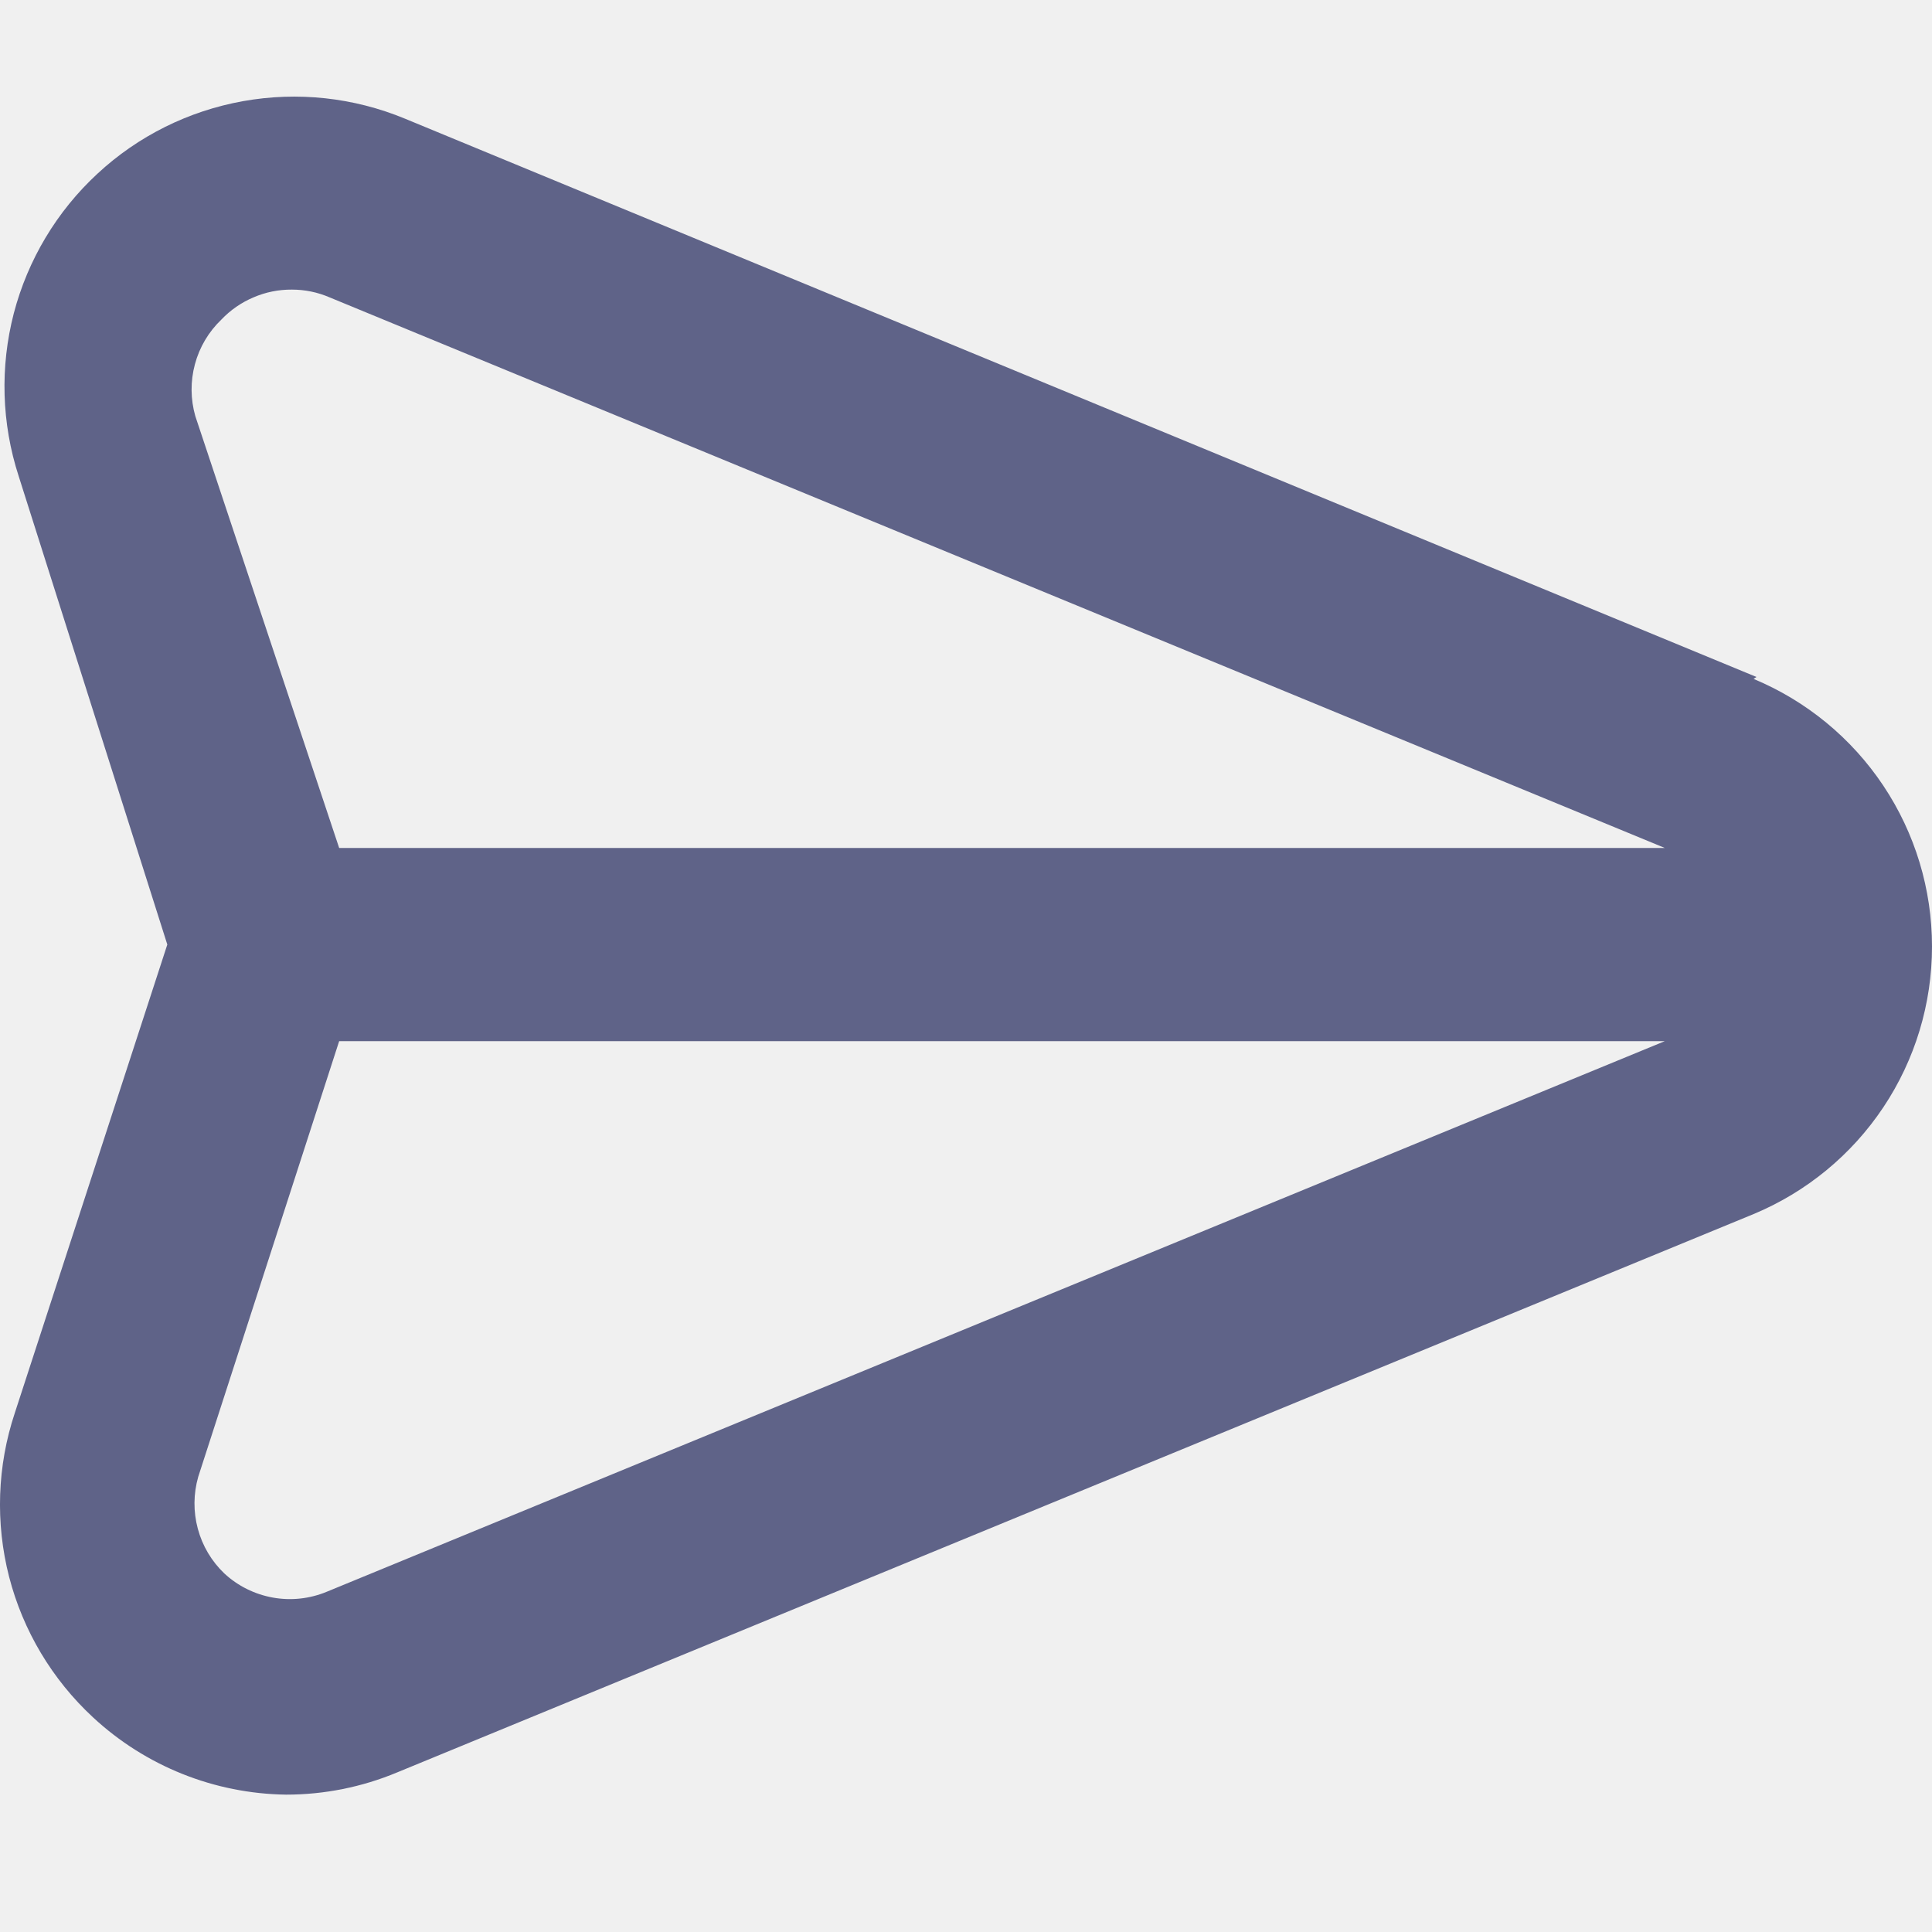
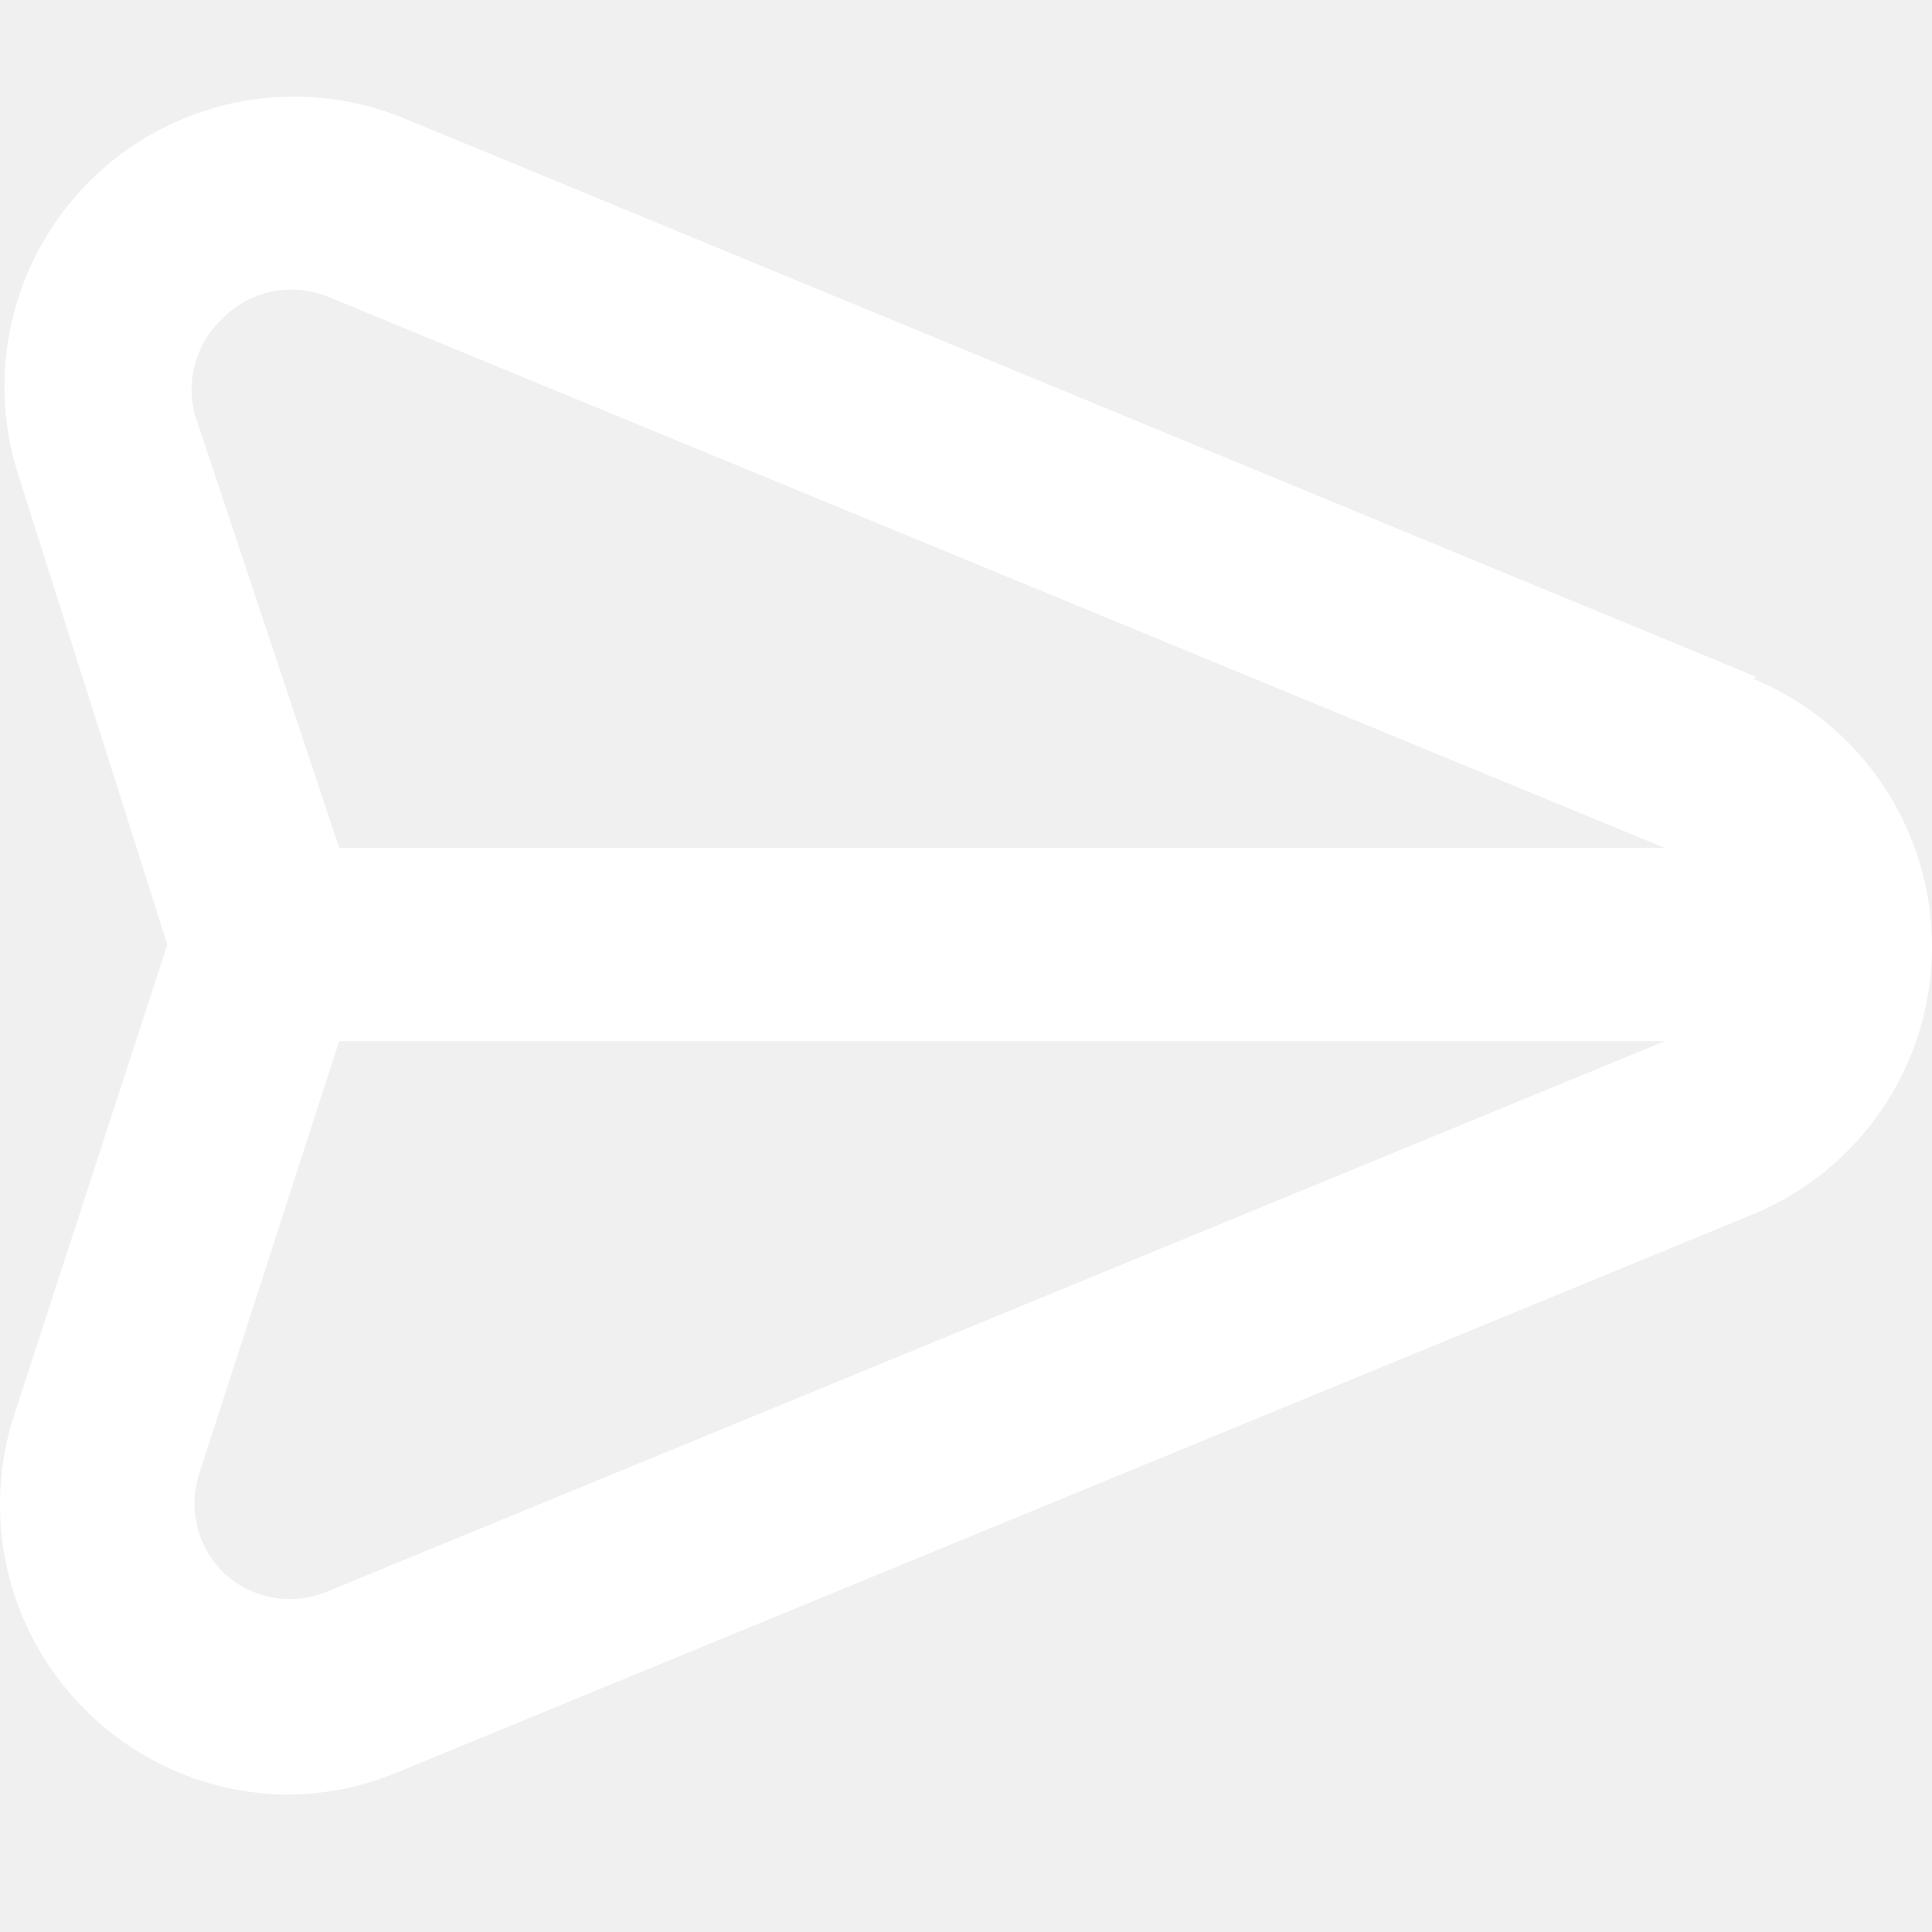
<svg xmlns="http://www.w3.org/2000/svg" width="20" height="20" viewBox="0 0 20 20" fill="none">
-   <path d="M18.183 7.008L4.191 1.228C3.662 1.009 3.081 0.946 2.517 1.047C1.952 1.148 1.429 1.408 1.009 1.798C0.588 2.187 0.288 2.689 0.143 3.243C-0.001 3.798 0.016 4.383 0.193 4.928L1.732 9.778L0.153 14.628C-0.029 15.175 -0.049 15.764 0.094 16.322C0.238 16.881 0.54 17.386 0.963 17.778C1.507 18.283 2.219 18.568 2.962 18.578C3.356 18.578 3.747 18.5 4.111 18.348L18.153 12.568C18.7 12.34 19.167 11.956 19.496 11.463C19.825 10.97 20 10.391 20 9.798C20 9.205 19.825 8.626 19.496 8.133C19.167 7.64 18.7 7.256 18.153 7.028L18.183 7.008ZM3.382 16.478C3.205 16.551 3.012 16.572 2.824 16.538C2.636 16.504 2.462 16.418 2.322 16.288C2.19 16.162 2.095 16.002 2.048 15.826C2 15.649 2.002 15.463 2.052 15.288L3.511 10.778L17.234 10.778L3.382 16.478ZM3.511 8.778L2.022 4.308C1.972 4.133 1.97 3.947 2.018 3.77C2.065 3.594 2.16 3.434 2.292 3.308C2.386 3.209 2.499 3.131 2.625 3.078C2.75 3.024 2.885 2.997 3.022 2.998C3.156 2.998 3.288 3.025 3.411 3.078L17.234 8.778H3.511Z" fill="#5F6388" />
+   <path d="M18.183 7.008L4.191 1.228C3.662 1.009 3.081 0.946 2.517 1.047C1.952 1.148 1.429 1.408 1.009 1.798C0.588 2.187 0.288 2.689 0.143 3.243C-0.001 3.798 0.016 4.383 0.193 4.928L1.732 9.778L0.153 14.628C-0.029 15.175 -0.049 15.764 0.094 16.322C0.238 16.881 0.54 17.386 0.963 17.778C1.507 18.283 2.219 18.568 2.962 18.578C3.356 18.578 3.747 18.5 4.111 18.348L18.153 12.568C18.7 12.34 19.167 11.956 19.496 11.463C19.825 10.97 20 10.391 20 9.798C20 9.205 19.825 8.626 19.496 8.133C19.167 7.64 18.7 7.256 18.153 7.028L18.183 7.008ZM3.382 16.478C3.205 16.551 3.012 16.572 2.824 16.538C2.636 16.504 2.462 16.418 2.322 16.288C2.19 16.162 2.095 16.002 2.048 15.826C2 15.649 2.002 15.463 2.052 15.288L3.511 10.778L17.234 10.778L3.382 16.478ZM3.511 8.778L2.022 4.308C1.972 4.133 1.97 3.947 2.018 3.77C2.065 3.594 2.16 3.434 2.292 3.308C2.386 3.209 2.499 3.131 2.625 3.078C2.75 3.024 2.885 2.997 3.022 2.998C3.156 2.998 3.288 3.025 3.411 3.078L17.234 8.778H3.511Z" fill="white" />
</svg>
